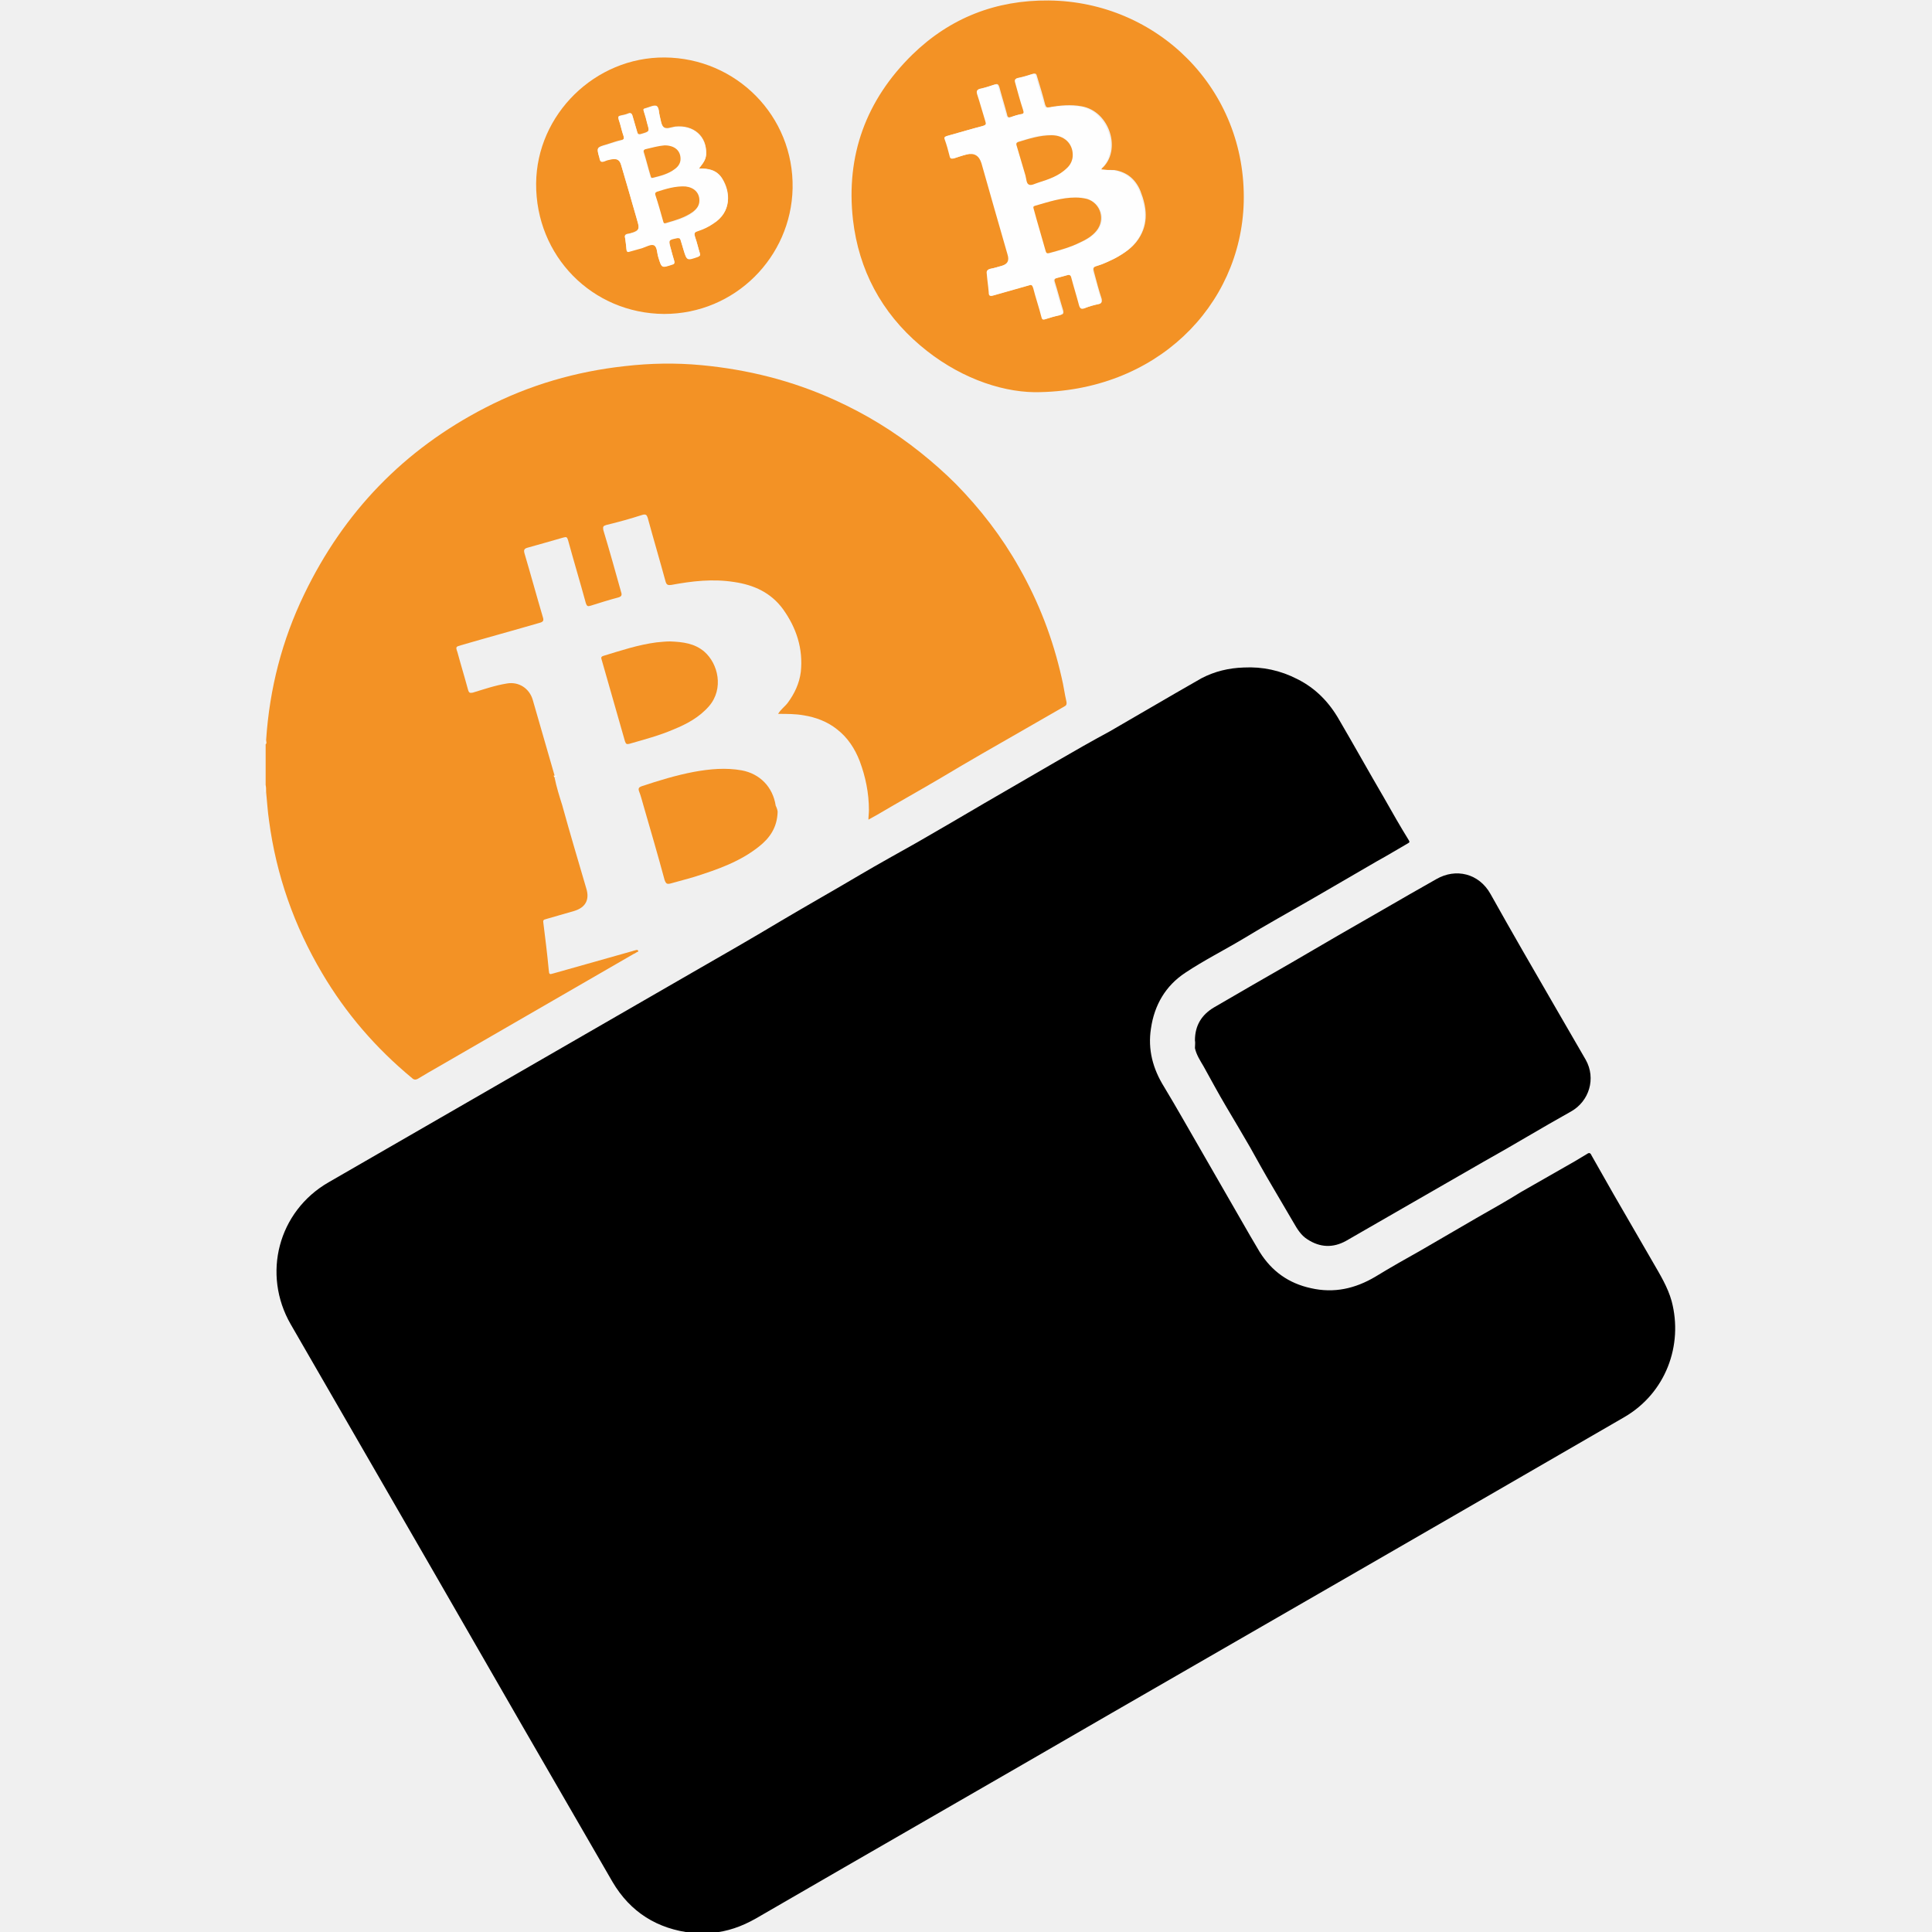
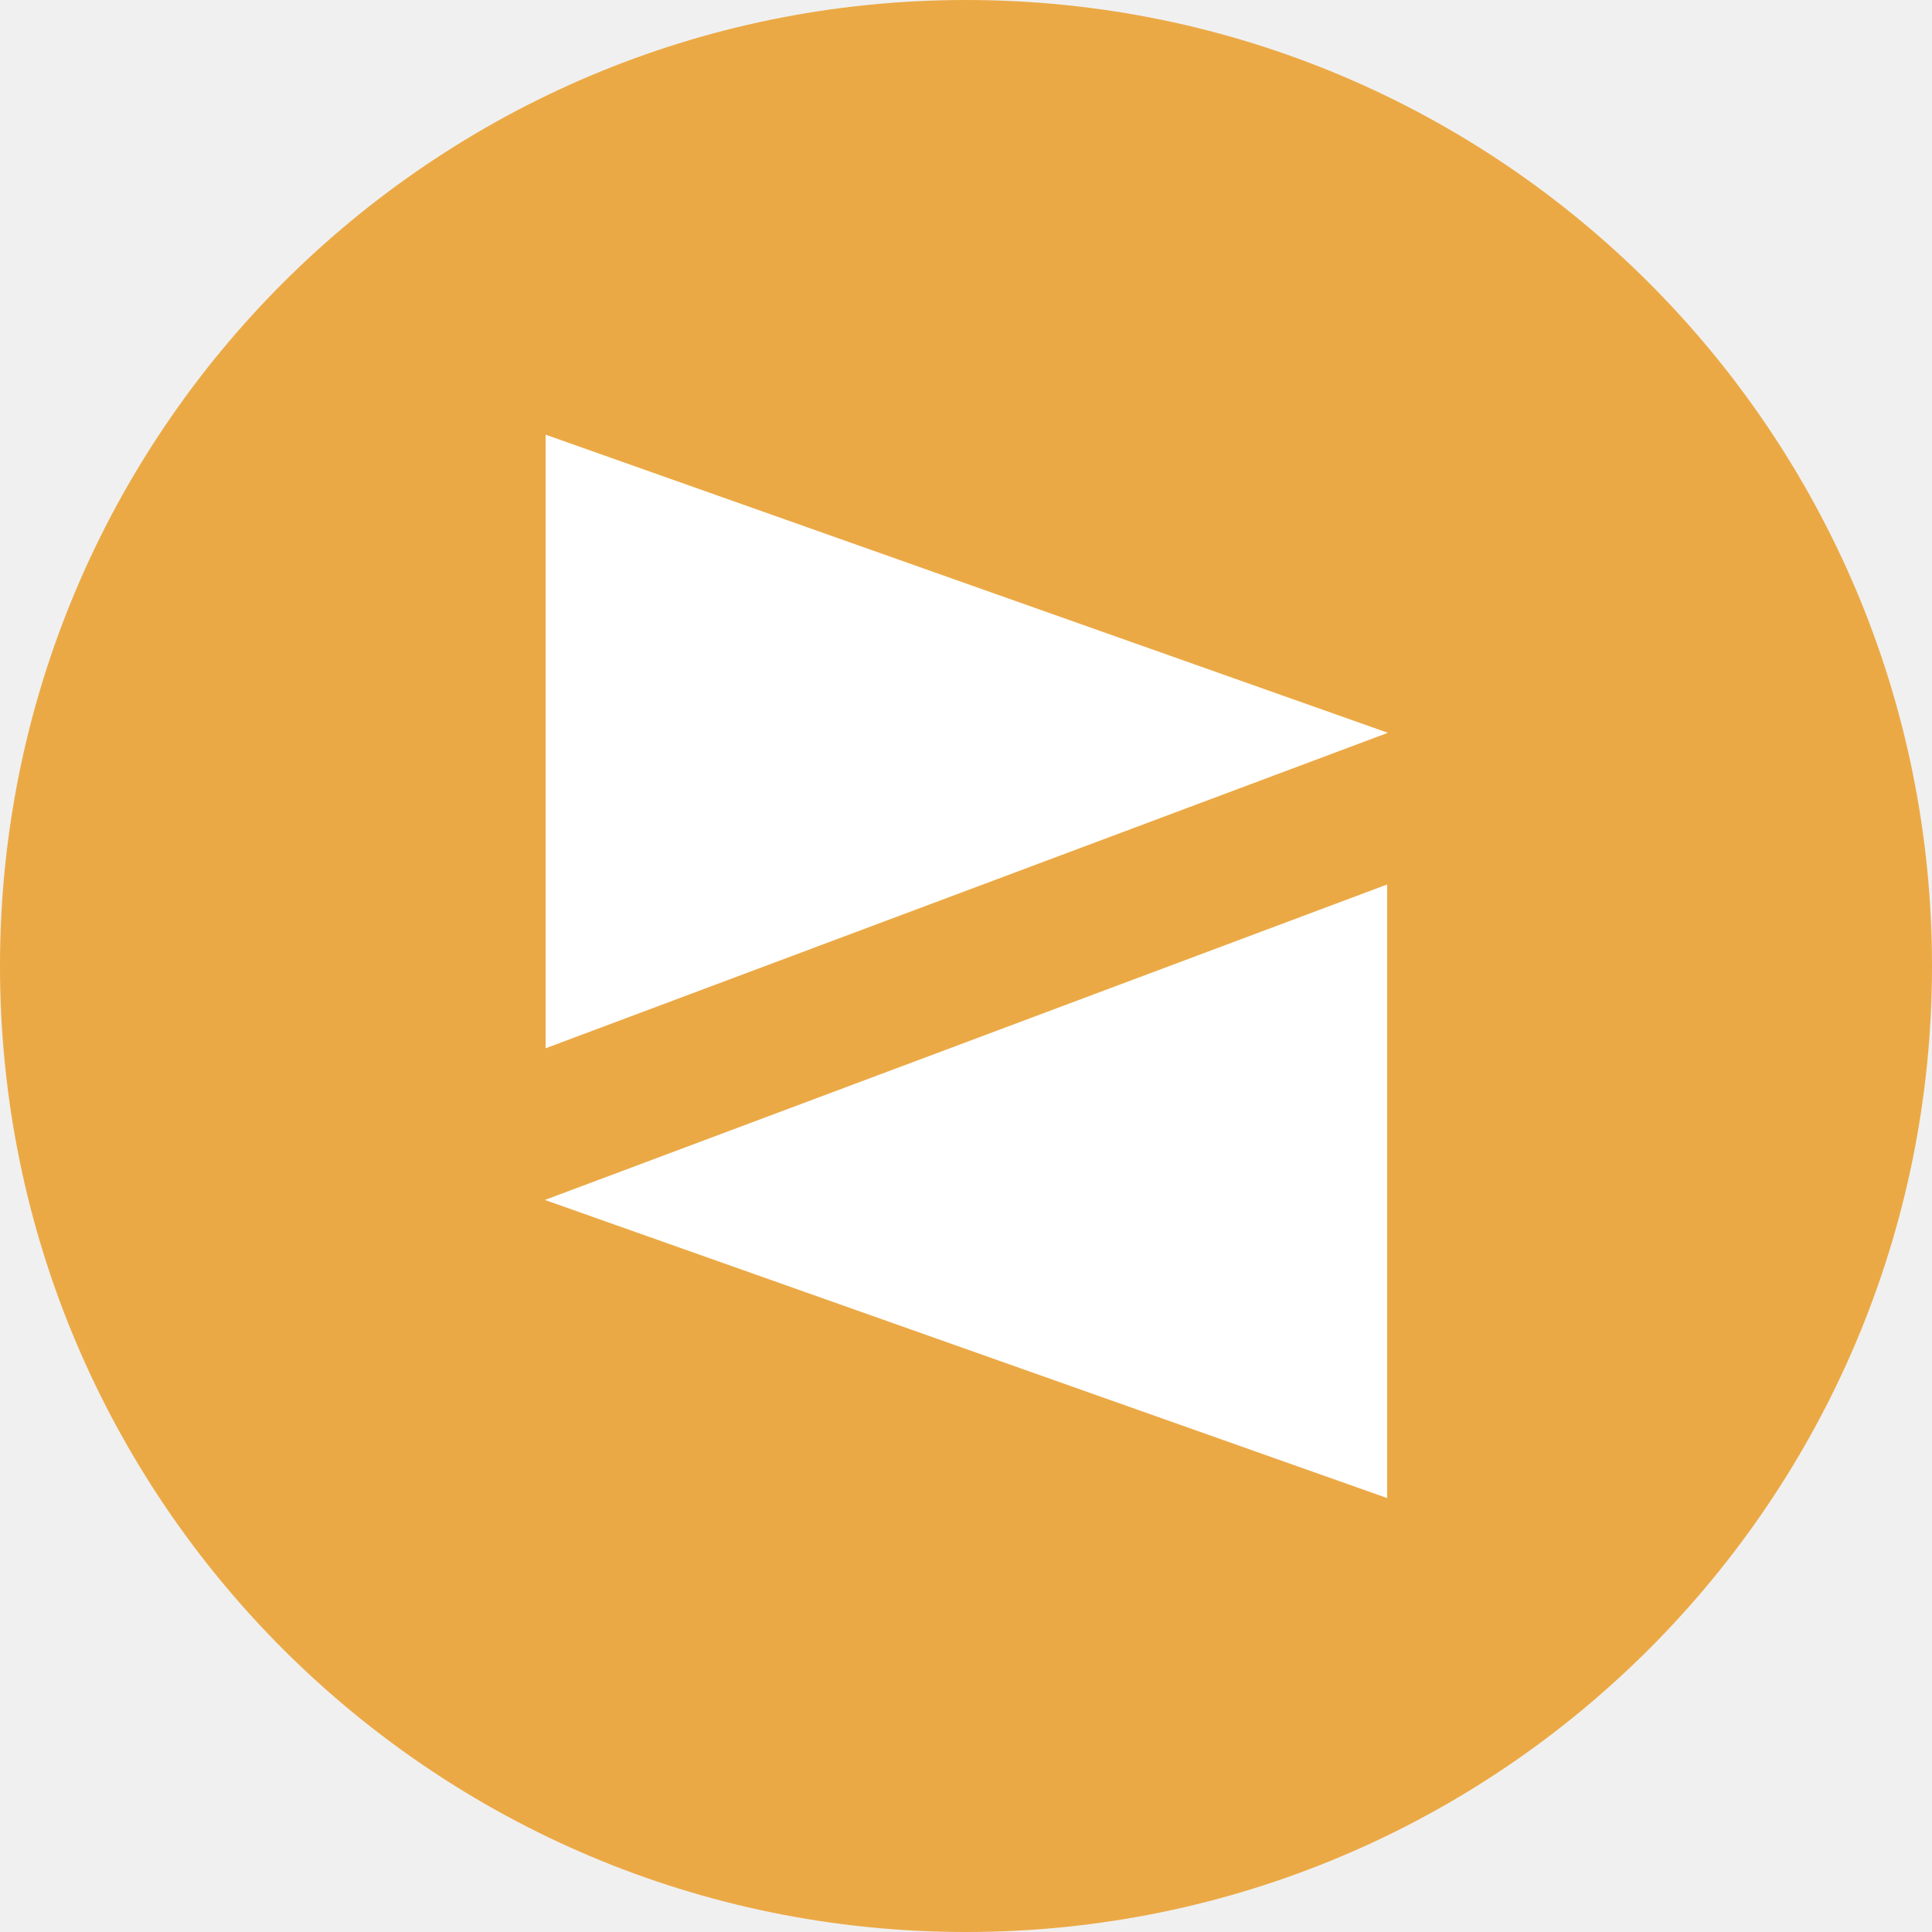
- <svg xmlns="http://www.w3.org/2000/svg" version="1.1" id="Layer_1" x="0px" y="0px" viewBox="0 0 400 400" style="enable-background:new 0 0 400 400;" xml:space="preserve">
-   <style type="text/css">
- 	.st0{fill:#F39225;}
- 	.st1{fill:#FEFEFE;}
- </style>
-   <path class="st0" d="M114.8,160.9c0.4,2,1,3.9,1.6,5.8c1.6,5.8,3.3,11.5,5,17.3c0.7,2.3-0.2,3.9-2.5,4.6c-2,0.6-3.9,1.1-5.9,1.7  c-0.5,0.1-0.6,0.3-0.5,0.8c0.4,3.2,0.8,6.4,1.1,9.6c0.1,1.1,0.1,1.1,1.1,0.8c5.4-1.5,10.9-3.1,16.3-4.6c0.2-0.1,0.4-0.1,0.7-0.2  c0.1,0,0.3-0.1,0.4,0.1c0.1,0.2,0,0.3-0.2,0.3c-0.2,0.1-0.4,0.3-0.7,0.4c-13.5,7.8-27,15.6-40.5,23.4c-1.4,0.8-2.8,1.6-4.1,2.4  c-0.5,0.3-0.9,0.3-1.3-0.1c-7.5-6.2-13.7-13.4-18.6-21.7c-5.8-9.8-9.5-20.3-11-31.6c-0.3-2-0.4-4-0.6-5.9c0-0.5,0-1-0.1-1.5  c0-2.8,0-5.6,0-8.4c0.3-0.2,0.1-0.6,0.1-0.9c0.7-10.6,3.3-20.7,7.9-30.2c8.2-17,20.6-29.9,37.5-38.6c9.1-4.7,18.8-7.5,28.9-8.6  c5.2-0.6,10.5-0.7,15.8-0.2c9.6,0.9,18.8,3.2,27.6,7.2c6.4,2.9,12.3,6.5,17.8,10.9c2.5,2,5,4.2,7.3,6.5c5.1,5.2,9.5,10.9,13.1,17.3  c4.1,7.2,7,14.8,8.8,22.8c0.4,1.6,0.6,3.3,1,5c0.1,0.6-0.1,0.8-0.5,1c-2.9,1.7-5.8,3.3-8.7,5c-5.6,3.2-11.2,6.4-16.7,9.7  c-4.4,2.6-8.9,5.1-13.3,7.7c-0.6,0.3-1.2,0.7-1.8,1c0-0.7,0.1-1.3,0.1-2c0-3.5-0.7-6.9-1.9-10.1c-1-2.6-2.5-4.9-4.7-6.6  c-2-1.6-4.4-2.5-6.9-2.9c-1.7-0.3-3.4-0.3-5.3-0.3c0.6-1,1.4-1.5,2-2.3c1.4-1.9,2.4-4,2.7-6.4c0.5-4.8-0.9-9.1-3.7-13  c-2.5-3.4-6-5-10.1-5.6c-4.4-0.7-8.7-0.2-13,0.6c-0.7,0.1-1,0-1.2-0.7c-1.2-4.4-2.5-8.8-3.7-13.2c-0.2-0.6-0.4-0.8-1.1-0.6  c-2.5,0.8-5,1.5-7.5,2.1c-0.6,0.2-0.7,0.3-0.6,1c1.3,4.3,2.5,8.6,3.7,12.9c0.2,0.6,0.1,0.9-0.6,1.1c-1.9,0.5-3.8,1.1-5.7,1.7  c-0.6,0.2-0.8,0.1-1-0.5c-1.2-4.4-2.5-8.7-3.7-13.1c-0.2-0.6-0.3-0.7-1-0.5c-2.4,0.7-4.9,1.4-7.4,2.1c-0.7,0.2-0.8,0.5-0.6,1.2  c1.3,4.4,2.5,8.8,3.8,13.2c0.2,0.6,0.1,0.9-0.5,1.1c-5.5,1.6-11,3.1-16.5,4.7c-1,0.3-1.1,0.3-0.7,1.4c0.7,2.6,1.5,5.2,2.2,7.8  c0.2,0.7,0.4,0.7,1,0.6c2.3-0.7,4.6-1.5,7.1-1.9c2.4-0.4,4.6,1,5.3,3.4c1.5,5.2,3,10.4,4.5,15.6c0,0.2,0.1,0.3,0.2,0.5  C114.7,160.7,114.7,160.8,114.8,160.9z" />
-   <path class="st0" d="M125.3,481.9c0.1,0.1,0.2,0.1,0.2,0.2c-2,0-4,0-6,0c0.1-0.1,0.2-0.1,0.2-0.2  C121.6,482.1,123.4,482.1,125.3,481.9z" />
-   <path class="st1" d="M54.8,162.5c0.2,0.5,0.1,1,0.1,1.5c0,0-0.1,0-0.1,0C54.8,163.5,54.8,163,54.8,162.5z" />
-   <path class="st1" d="M54.9,153.2c0,0.3,0.1,0.6-0.1,0.9c0-0.3,0-0.6,0-0.9C54.8,153.3,54.9,153.3,54.9,153.2z" />
-   <path d="M147.3,400.2c-1.3,0.1-2.6,0.1-3.9,0c-7.3-0.8-12.9-4.3-16.6-10.6c-12.4-21.4-24.8-42.9-37.1-64.3  c-9.8-17-19.7-34.1-29.5-51.1c-6-10.4-2.6-23.4,7.8-29.4c25.2-14.5,50.4-29.1,75.6-43.6c6.1-3.5,12.2-7,18.2-10.6  c5.4-3.2,10.9-6.3,16.3-9.5c3.9-2.3,7.9-4.5,11.8-6.7c4.7-2.7,9.3-5.4,13.9-8.1c5-2.9,10-5.8,15-8.7c3.6-2.1,7.3-4.2,11-6.2  c4.5-2.6,9.1-5.3,13.6-7.9c1.8-1,3.6-2.1,5.4-3.1c2.7-1.4,5.6-2.1,8.7-2.2c3.9-0.2,7.6,0.6,11.1,2.4c3.8,1.9,6.6,4.8,8.7,8.5  c3.1,5.3,6.1,10.7,9.2,16c1.7,3,3.4,6,5.2,8.9c0.2,0.4,0.1,0.4-0.2,0.6c-2.1,1.2-4.2,2.5-6.4,3.7c-4.5,2.6-9.1,5.3-13.6,7.9  c-4.7,2.7-9.4,5.3-14,8.1c-4,2.4-8.2,4.5-12.1,7.1c-4.1,2.7-6.4,6.7-7.1,11.5c-0.7,4.4,0.4,8.4,2.7,12.1c2.6,4.3,5,8.6,7.5,12.9  c2.8,4.9,5.6,9.7,8.4,14.6c1.3,2.3,2.6,4.5,3.9,6.7c2.5,4,6,6.5,10.6,7.5c4.8,1.1,9.2,0.1,13.4-2.4c3.1-1.9,6.3-3.7,9.5-5.5  c3.9-2.3,7.8-4.5,11.7-6.8c3-1.7,6-3.4,8.9-5.2c3.7-2.1,7.5-4.3,11.2-6.4c0.8-0.5,1.7-1,2.5-1.5c0.4-0.3,0.7-0.2,0.9,0.3  c1.5,2.7,3.1,5.4,4.6,8.1c2.7,4.7,5.4,9.3,8.1,14c1.5,2.6,3.1,5.2,3.9,8.1c2.4,9.1-1.2,19-9.8,24c-35.4,20.5-70.8,40.9-106.2,61.3  c-24.5,14.2-49.1,28.3-73.6,42.5C153.5,398.9,150.6,399.9,147.3,400.2z" />
-   <path class="st0" d="M214.2,81.2c-7.4-0.1-16.2-3.3-23.7-9.7c-8-6.8-12.7-15.6-13.9-26c-1.5-13.3,2.7-24.8,12.3-34.2  c7.8-7.6,17.3-11.3,28.2-11.2c22.5,0.2,41,18.3,40.4,41.8C256.9,63.4,239.3,81.2,214.2,81.2z M228,35.1c0.1-0.1,0.1-0.2,0.1-0.2  c4.2-3.7,1.7-11.9-4.2-12.9c-2.2-0.4-4.4-0.2-6.6,0.2c-0.6,0.1-0.7,0-0.9-0.5c-0.5-2-1.1-3.9-1.7-5.9c-0.1-0.5-0.3-0.7-0.9-0.5  c-1,0.3-1.9,0.6-2.9,0.8c-0.7,0.1-0.7,0.5-0.5,1c0.6,1.8,1,3.7,1.6,5.5c0.2,0.6,0.2,0.9-0.5,1c-0.7,0.1-1.4,0.4-2.1,0.6  c-0.6,0.2-0.8,0.1-0.9-0.5c-0.5-1.9-1.1-3.8-1.6-5.7c-0.2-0.6-0.4-0.7-1-0.5c-0.9,0.3-1.8,0.6-2.7,0.8c-0.7,0.1-0.9,0.4-0.7,1.1  c0.6,1.9,1.1,3.8,1.7,5.6c0.2,0.6,0,0.8-0.5,1c-2.5,0.7-5,1.4-7.5,2.1c-0.4,0.1-0.6,0.2-0.4,0.7c0.4,1.1,0.7,2.3,1,3.4  c0.1,0.6,0.5,0.6,0.9,0.5c0.9-0.3,1.7-0.5,2.6-0.8c1.6-0.4,2.7,0.2,3.1,1.8c0.9,2.9,1.7,5.9,2.5,8.8c1,3.4,1.9,6.7,2.9,10.1  c0.4,1.3,0,2-1.3,2.4c-0.8,0.2-1.5,0.5-2.3,0.6c-0.6,0.1-0.8,0.4-0.7,1c0.2,1.3,0.4,2.5,0.4,3.8c0,0.7,0.2,0.9,0.9,0.7  c2.4-0.7,4.9-1.4,7.4-2.1c0.5-0.2,0.8-0.1,0.9,0.5c0.5,2,1.1,4,1.7,6c0.1,0.5,0.4,0.6,0.8,0.5c1-0.3,2-0.6,2.9-0.8  c0.6-0.1,0.8-0.3,0.6-1c-0.6-1.9-1.1-3.9-1.7-5.8c-0.2-0.5,0-0.8,0.5-0.9c0.7-0.2,1.5-0.4,2.2-0.6c0.5-0.2,0.7,0,0.9,0.5  c0.5,1.9,1.1,3.8,1.6,5.7c0.2,0.7,0.5,0.9,1.2,0.6c0.9-0.3,1.8-0.6,2.7-0.8c0.6-0.1,0.7-0.4,0.6-1c-0.6-1.8-1.1-3.7-1.6-5.6  c-0.2-0.7-0.2-1.1,0.7-1.3c1.3-0.4,2.5-1,3.8-1.6c1.8-1,3.5-2.1,4.7-3.9c2.2-3.3,1.7-6.7,0.4-10c-1-2.4-2.8-3.9-5.4-4.3  C229.7,35.2,228.9,35.2,228,35.1z" />
-   <path d="M247.4,215.4c0-3.1,1.4-5.3,3.9-6.8c5.3-3.1,10.7-6.2,16.1-9.3c6.3-3.7,12.7-7.4,19-11c3.6-2.1,7.3-4.2,11-6.3  c4-2.3,8.8-1.2,11.2,3.1c4.3,7.7,8.7,15.3,13.1,22.9c2.2,3.8,4.4,7.6,6.6,11.4c2.2,3.9,0.7,8.6-3,10.7c-6.1,3.4-12,7-18.1,10.4  c-5.1,2.9-10.2,5.9-15.3,8.8c-4.4,2.5-8.8,5.1-13.2,7.6c-2.7,1.5-5.4,1.4-8-0.3c-1.3-0.8-2.1-2.1-2.9-3.5c-1.5-2.5-2.9-5-4.4-7.5  c-1.6-2.7-3.1-5.4-4.6-8.1c-1.6-2.8-3.3-5.6-5-8.5c-1.6-2.7-3.1-5.5-4.6-8.2c-0.7-1.2-1.5-2.4-1.8-3.8  C247.4,216.4,247.5,215.9,247.4,215.4z" />
-   <path class="st0" d="M137.5,65c-14.9-0.1-26.6-12-26.5-27c0.1-14.3,12.2-26.2,26.6-26.1C152.4,12,164.4,24,164.1,39  C163.8,53.2,152.2,65,137.5,65z M144.7,34.9c1.2-1.5,1.4-2,1.5-3c0.2-3.7-2.6-6.1-6.4-5.7c-0.8,0.1-1.8,0.6-2.4,0.1  c-0.5-0.4-0.6-1.5-0.8-2.3c-0.2-0.7-0.2-1.9-0.7-2.1c-0.6-0.2-1.5,0.3-2.3,0.5c-0.4,0.1-0.5,0.3-0.3,0.6c0.3,0.8,0.5,1.6,0.7,2.5  c0.5,1.7,0.5,1.7-1.2,2.2c-0.6,0.2-0.8,0-0.9-0.5c-0.3-1-0.6-2.1-0.9-3.1c-0.2-0.6-0.4-0.9-1-0.6c-0.5,0.2-1,0.3-1.5,0.4  c-0.5,0.1-0.6,0.3-0.4,0.8c0.4,1.1,0.6,2.3,1,3.4c0.2,0.5,0.1,0.8-0.5,0.9c-1,0.2-2,0.6-3,0.9c-2.1,0.6-2.1,0.6-1.5,2.7  c0.2,0.7,0.4,1,1.1,0.7c0.4-0.2,0.9-0.3,1.4-0.4c1.1-0.2,1.7,0.2,2,1.2c0.6,2.2,1.2,4.3,1.9,6.5c0.5,1.9,1.1,3.8,1.6,5.6  c0.3,1.1,0.1,1.5-1,1.9c-0.4,0.1-0.8,0.3-1.2,0.3c-0.4,0.1-0.6,0.3-0.5,0.7c0.1,0.8,0.2,1.6,0.3,2.4c0,0.5,0.3,0.6,0.7,0.5  c0.8-0.3,1.7-0.5,2.5-0.7c0.8-0.2,1.9-0.9,2.5-0.6c0.7,0.3,0.6,1.6,0.9,2.5c0.7,2.3,0.7,2.3,2.9,1.5c0.4-0.1,0.5-0.3,0.4-0.7  c-0.3-0.8-0.5-1.6-0.7-2.5c-0.5-1.9-0.5-1.9,1.4-2.3c0.4-0.1,0.5,0,0.6,0.4c0.2,0.7,0.4,1.4,0.6,2c0.7,2.3,0.7,2.3,3,1.5  c0.4-0.1,0.5-0.2,0.4-0.7c-0.4-1.1-0.6-2.3-1-3.4c-0.2-0.6-0.2-0.9,0.5-1.2c1.2-0.4,2.3-0.9,3.3-1.6c3.8-2.4,3.6-6.5,1.8-9.3  C148.4,35.2,146.7,34.8,144.7,34.9z" />
-   <path class="st0" d="M161,168.1c-0.1,3.2-1.6,5.4-3.9,7.2c-3.9,3.1-8.5,4.7-13.2,6.2c-1.6,0.5-3.3,0.9-5,1.4c-0.8,0.2-1,0.1-1.3-0.7  c-1.4-5.2-2.9-10.3-4.4-15.5c-0.3-1-0.5-1.9-0.9-2.9c-0.2-0.6,0-0.8,0.5-1c3.6-1.2,7.2-2.3,10.9-3c3.3-0.6,6.6-0.9,9.9-0.3  c3.7,0.7,6.4,3.4,7,7.3C160.9,167.4,161,167.9,161,168.1z" />
-   <path class="st0" d="M138.7,132.8c2.7,0.1,5.1,0.4,7.1,2.1c2.9,2.5,4.1,7.7,1,11.3c-2,2.3-4.6,3.7-7.3,4.8c-3,1.3-6.1,2.1-9.2,3  c-0.5,0.1-0.7,0.1-0.9-0.5c-1.6-5.6-3.2-11.2-4.8-16.8c-0.1-0.4-0.3-0.7,0.3-0.9c3.6-1.1,7.2-2.3,11-2.8  C136.9,132.9,137.9,132.8,138.7,132.8z" />
-   <path class="st1" d="M114.8,160.9c-0.1-0.1-0.1-0.2-0.2-0.3c0.3,0,0.5,0,0.8,0l0,0C115.2,160.8,115,160.9,114.8,160.9z" />
-   <path class="st1" d="M115.4,160.6C115.4,160.6,115.4,160.5,115.4,160.6C115.4,160.5,115.4,160.6,115.4,160.6  C115.4,160.6,115.4,160.6,115.4,160.6z" />
-   <path class="st1" d="M228,35.1c0.9,0.1,1.7,0.1,2.5,0.2c2.6,0.4,4.4,1.9,5.4,4.3c1.3,3.4,1.8,6.8-0.4,10c-1.2,1.8-2.9,2.9-4.7,3.9  c-1.2,0.6-2.4,1.2-3.8,1.6c-0.8,0.2-0.9,0.6-0.7,1.3c0.6,1.8,1.1,3.7,1.6,5.6c0.2,0.6,0.1,0.9-0.6,1c-0.9,0.2-1.8,0.4-2.7,0.8  c-0.7,0.3-1,0.1-1.2-0.6c-0.5-1.9-1.1-3.8-1.6-5.7c-0.1-0.5-0.4-0.7-0.9-0.5c-0.7,0.2-1.5,0.4-2.2,0.6c-0.5,0.1-0.7,0.3-0.5,0.9  c0.6,1.9,1.1,3.9,1.7,5.8c0.2,0.6,0,0.8-0.6,1c-1,0.2-2,0.5-2.9,0.8c-0.5,0.2-0.7,0-0.8-0.5c-0.5-2-1.2-4-1.7-6  c-0.2-0.6-0.4-0.7-0.9-0.5c-2.5,0.7-4.9,1.4-7.4,2.1c-0.7,0.2-0.9,0-0.9-0.7c-0.1-1.3-0.3-2.5-0.4-3.8c-0.1-0.6,0.1-0.9,0.7-1  c0.8-0.2,1.5-0.4,2.3-0.6c1.3-0.4,1.7-1.1,1.3-2.4c-1-3.4-1.9-6.7-2.9-10.1c-0.8-2.9-1.7-5.9-2.5-8.8c-0.5-1.6-1.5-2.2-3.1-1.8  c-0.9,0.2-1.7,0.5-2.6,0.8c-0.5,0.1-0.8,0.1-0.9-0.5c-0.3-1.2-0.6-2.3-1-3.4c-0.2-0.5,0-0.6,0.4-0.7c2.5-0.7,5-1.5,7.5-2.1  c0.6-0.2,0.7-0.4,0.5-1c-0.6-1.9-1.1-3.8-1.7-5.6c-0.2-0.7,0-1,0.7-1.1c0.9-0.2,1.8-0.5,2.7-0.8c0.6-0.2,0.8-0.1,1,0.5  c0.5,1.9,1.1,3.8,1.6,5.7c0.2,0.6,0.4,0.7,0.9,0.5c0.7-0.3,1.4-0.5,2.1-0.6c0.7-0.1,0.7-0.4,0.5-1c-0.6-1.8-1.1-3.7-1.6-5.5  c-0.2-0.6-0.1-0.9,0.5-1c1-0.2,2-0.5,2.9-0.8c0.6-0.2,0.7,0,0.9,0.5c0.5,2,1.1,3.9,1.7,5.9c0.1,0.5,0.3,0.6,0.9,0.5  c2.2-0.4,4.4-0.5,6.6-0.2c5.8,1,8.3,9.1,4.2,12.9C228.1,34.9,228.1,34.9,228,35.1z M222.6,40.9c-2.8,0-5.5,0.9-8.1,1.7  c-0.4,0.1-0.4,0.3-0.3,0.6c0.8,2.9,1.7,5.8,2.5,8.8c0.1,0.4,0.2,0.5,0.7,0.4c2.2-0.6,4.3-1.2,6.4-2.2c1.3-0.6,2.5-1.3,3.4-2.4  c1.9-2.3,0.9-5.6-1.9-6.6C224.3,40.9,223.5,40.8,222.6,40.9z M222.1,32.1c0-2.5-1.7-4.1-4.4-4.2c-2.4-0.1-4.6,0.7-6.9,1.4  c-0.5,0.2-0.4,0.5-0.3,0.8c0.6,2,1.2,4.1,1.8,6.1c0.2,0.7,0.2,1.7,0.7,1.9c0.5,0.2,1.3-0.2,2-0.4c2.2-0.7,4.4-1.4,6-3.1  C221.6,34,222,33.1,222.1,32.1z" />
-   <path class="st1" d="M144.7,34.9c2,0,3.7,0.3,4.8,2.1c1.7,2.9,2,6.9-1.8,9.3c-1,0.7-2.1,1.2-3.3,1.6c-0.7,0.2-0.7,0.5-0.5,1.2  c0.4,1.1,0.7,2.3,1,3.4c0.1,0.4,0,0.5-0.4,0.7c-2.3,0.8-2.3,0.8-3-1.5c-0.2-0.7-0.4-1.4-0.6-2c-0.1-0.3-0.2-0.4-0.6-0.4  c-2,0.4-2,0.4-1.4,2.3c0.2,0.8,0.5,1.6,0.7,2.5c0.1,0.4,0,0.6-0.4,0.7c-2.2,0.7-2.2,0.8-2.9-1.5c-0.3-0.9-0.2-2.1-0.9-2.5  c-0.6-0.3-1.6,0.3-2.5,0.6c-0.8,0.2-1.7,0.5-2.5,0.7c-0.5,0.2-0.7,0-0.7-0.5c-0.1-0.8-0.1-1.6-0.3-2.4c-0.1-0.4,0.1-0.6,0.5-0.7  c0.4-0.1,0.8-0.2,1.2-0.3c1-0.3,1.3-0.8,1-1.9c-0.5-1.9-1.1-3.8-1.6-5.6c-0.6-2.2-1.2-4.3-1.9-6.5c-0.3-1.1-0.9-1.4-2-1.2  c-0.5,0.1-1,0.2-1.4,0.4c-0.8,0.3-1,0-1.1-0.7c-0.6-2.1-0.6-2.1,1.5-2.7c1-0.3,2-0.6,3-0.9c0.6-0.1,0.6-0.4,0.5-0.9  c-0.4-1.1-0.6-2.3-1-3.4c-0.1-0.5-0.1-0.7,0.4-0.8c0.5-0.1,1-0.2,1.5-0.4c0.7-0.3,0.9,0,1,0.6c0.3,1,0.6,2.1,0.9,3.1  c0.1,0.5,0.3,0.7,0.9,0.5c1.7-0.5,1.7-0.5,1.2-2.2c-0.2-0.8-0.4-1.6-0.7-2.5c-0.1-0.4-0.1-0.6,0.3-0.6c0.8-0.2,1.7-0.7,2.3-0.5  c0.6,0.2,0.5,1.4,0.7,2.1c0.2,0.8,0.3,1.8,0.8,2.3c0.6,0.5,1.6,0,2.4-0.1c3.8-0.4,6.5,2,6.4,5.7C146.1,32.9,145.9,33.4,144.7,34.9z   M144.8,41.5c0-1.6-1.1-2.7-2.8-2.8c-2.1-0.2-4,0.5-5.9,1.1c-0.4,0.1-0.4,0.3-0.3,0.7c0.5,1.8,1,3.6,1.6,5.4  c0.1,0.2,0.1,0.5,0.5,0.4c1.9-0.6,3.9-1,5.6-2.3C144.2,43.3,144.8,42.6,144.8,41.5z M137.6,30.1c-1.3,0.1-2.7,0.5-4.1,0.9  c-0.3,0.1-0.4,0.2-0.3,0.6c0.5,1.6,1,3.3,1.4,4.9c0.1,0.3,0.1,0.5,0.5,0.4c1.6-0.4,3.1-0.8,4.5-1.8c0.7-0.5,1.2-1.2,1.2-2.1  C140.9,31.2,139.7,30.2,137.6,30.1z" />
-   <path class="st0" d="M222.6,40.9c0.9,0,1.7,0.1,2.5,0.3c2.8,0.9,3.8,4.3,1.9,6.6c-0.9,1.1-2.1,1.8-3.4,2.4c-2,1-4.2,1.6-6.4,2.2  c-0.4,0.1-0.6,0-0.7-0.4c-0.8-2.9-1.7-5.8-2.5-8.8c-0.1-0.3-0.1-0.5,0.3-0.6C217.1,41.8,219.8,40.9,222.6,40.9z" />
-   <path class="st0" d="M222.1,32.1c0,1-0.4,1.9-1.1,2.6c-1.7,1.7-3.8,2.4-6,3.1c-0.7,0.2-1.5,0.7-2,0.4c-0.5-0.2-0.5-1.2-0.7-1.9  c-0.6-2-1.2-4.1-1.8-6.1c-0.1-0.3-0.2-0.6,0.3-0.8c2.3-0.7,4.5-1.4,6.9-1.4C220.3,28,222.1,29.7,222.1,32.1z" />
-   <path class="st0" d="M144.8,41.5c0,1.1-0.6,1.8-1.4,2.4c-1.7,1.2-3.6,1.7-5.6,2.3c-0.4,0.1-0.4-0.1-0.5-0.4c-0.5-1.8-1-3.6-1.6-5.4  c-0.1-0.3-0.1-0.5,0.3-0.7c1.9-0.6,3.8-1.2,5.9-1.1C143.7,38.8,144.8,39.9,144.8,41.5z" />
-   <path class="st0" d="M137.6,30.1c2.1,0,3.3,1.1,3.3,2.8c0,0.9-0.5,1.6-1.2,2.1c-1.3,1-2.9,1.4-4.5,1.8c-0.4,0.1-0.4-0.1-0.5-0.4  c-0.5-1.6-0.9-3.3-1.4-4.9c-0.1-0.3,0-0.5,0.3-0.6C134.9,30.6,136.3,30.2,137.6,30.1z" />
+ <svg xmlns="http://www.w3.org/2000/svg" width="1280" height="1280" viewBox="0 0 1280 1280" fill="none">
+   <circle cx="640" cy="640" r="640" fill="#EBA945" />
+   <path d="M919.5 485.5L361.5 288V694.5L919.5 485.5Z" fill="white" />
+   <path d="M361 795L919 992.5V586L361 795Z" fill="white" />
</svg>
